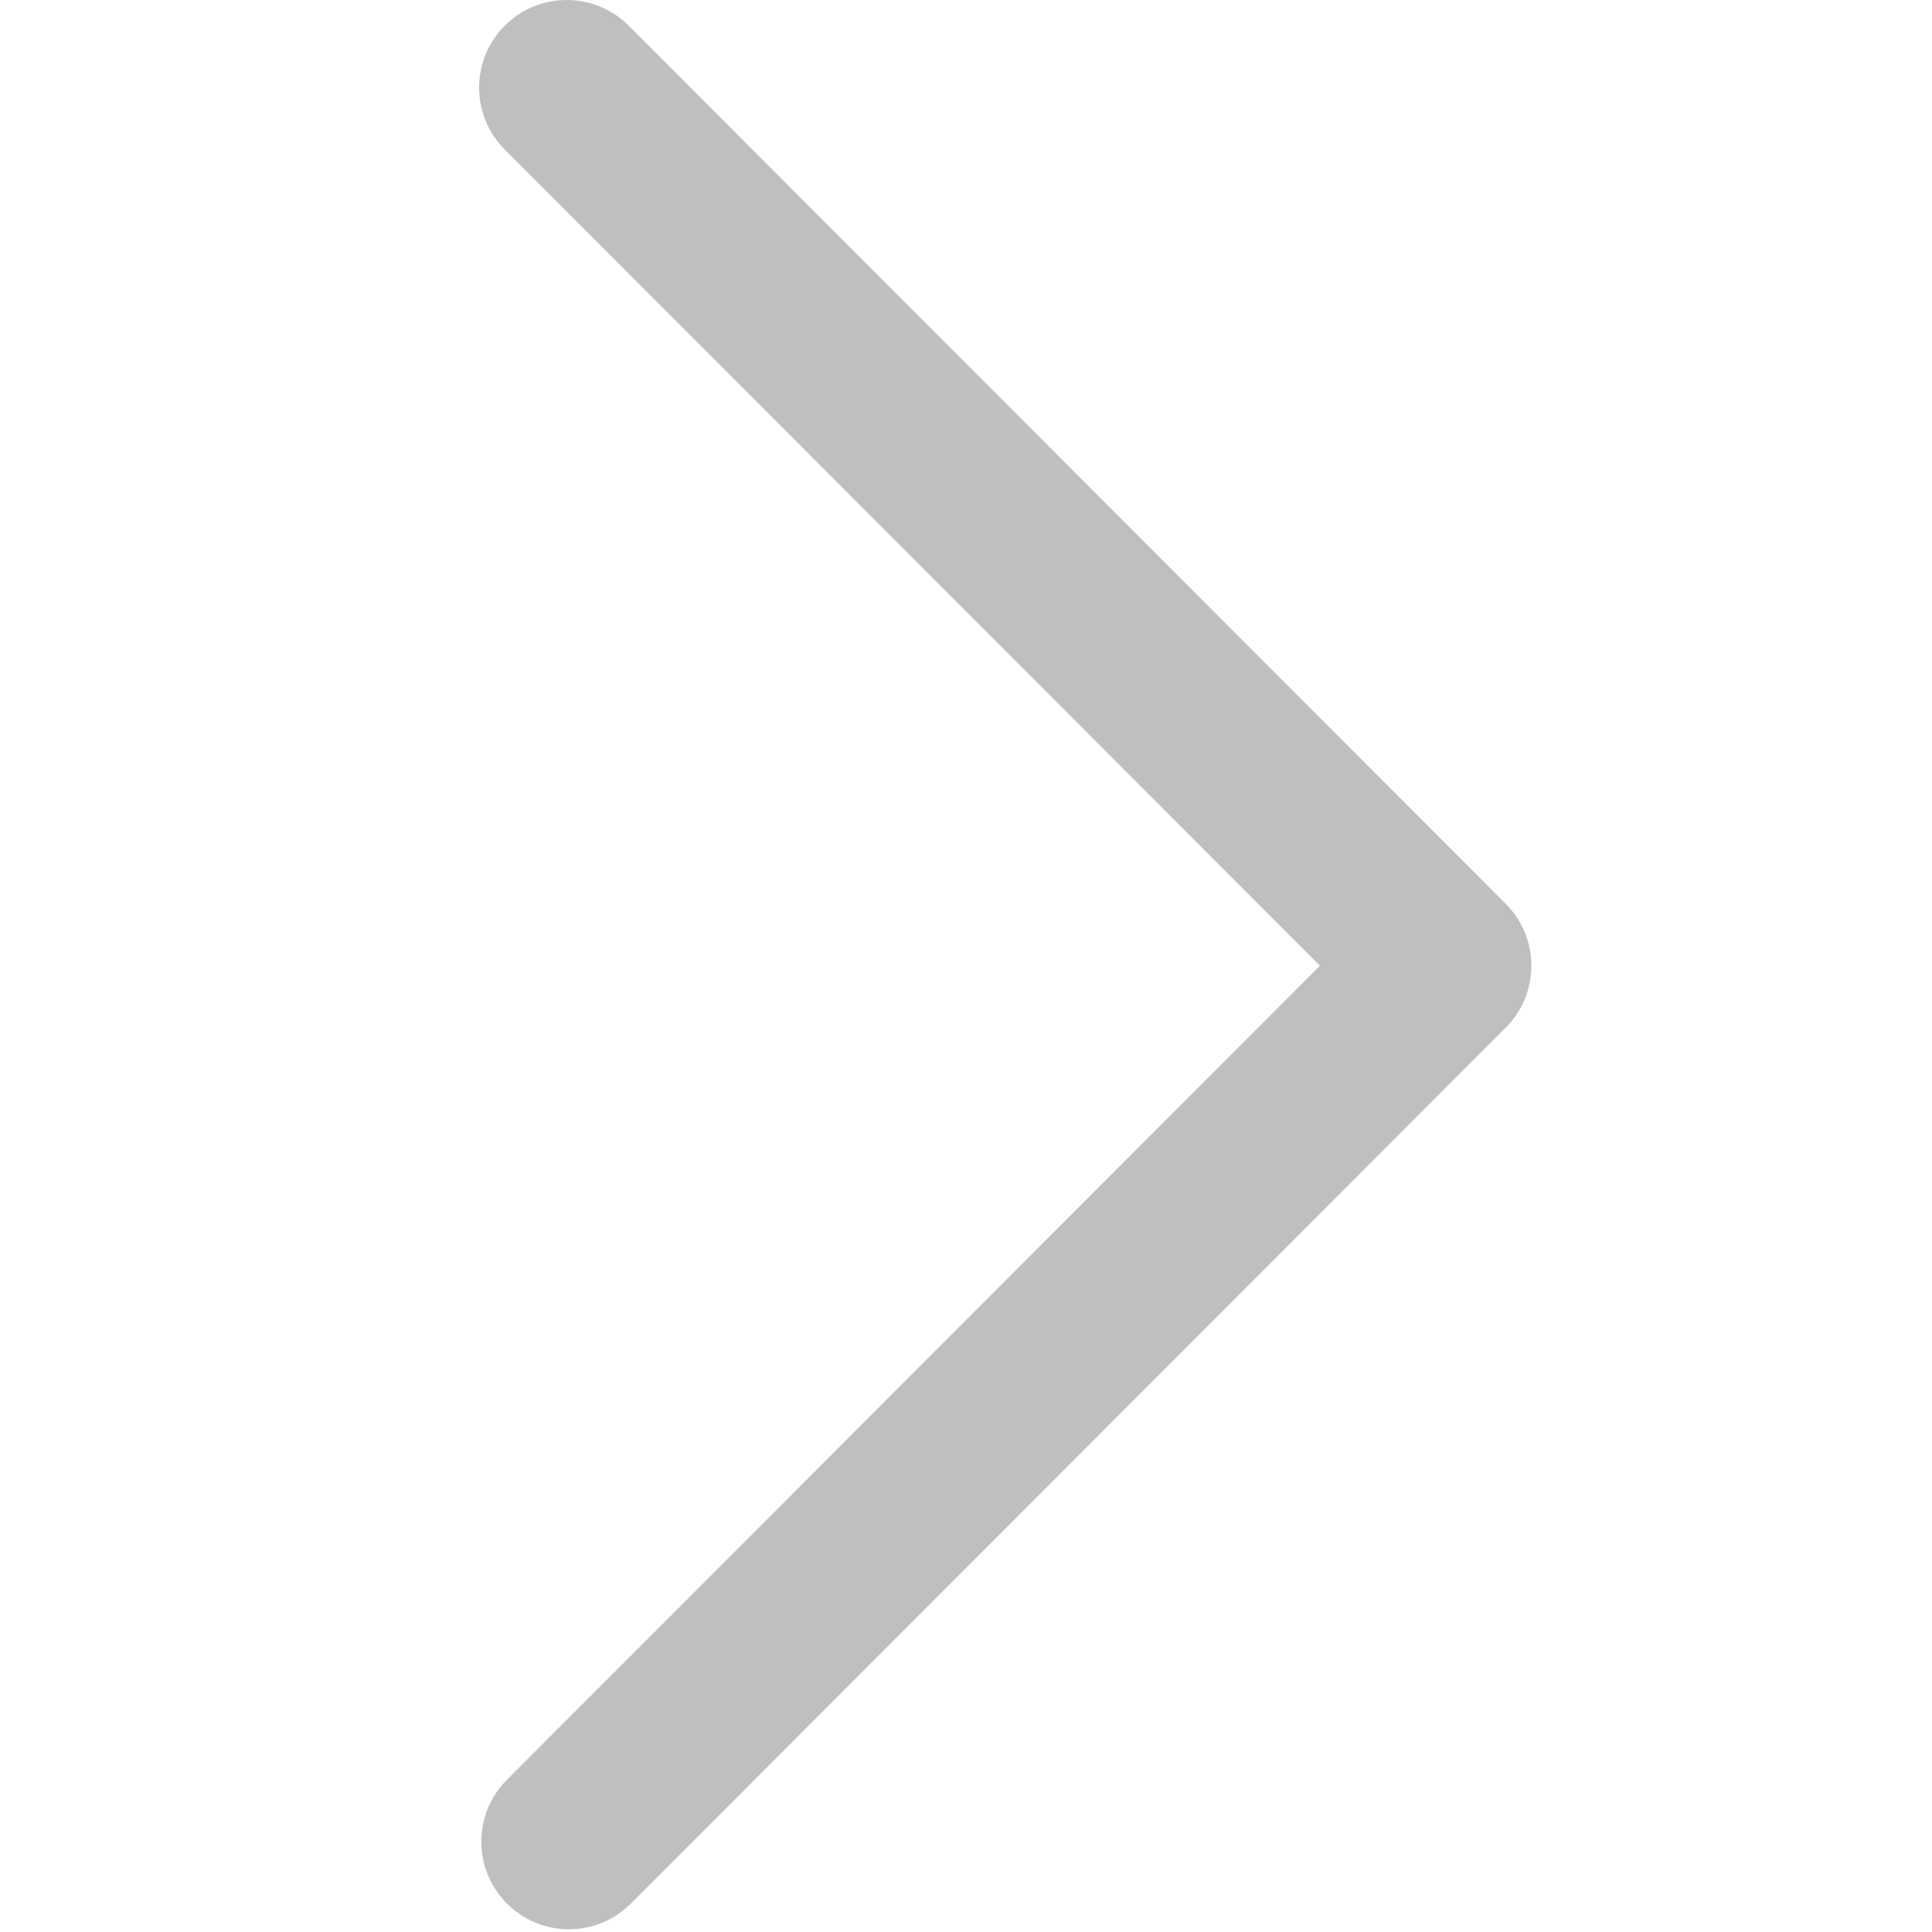
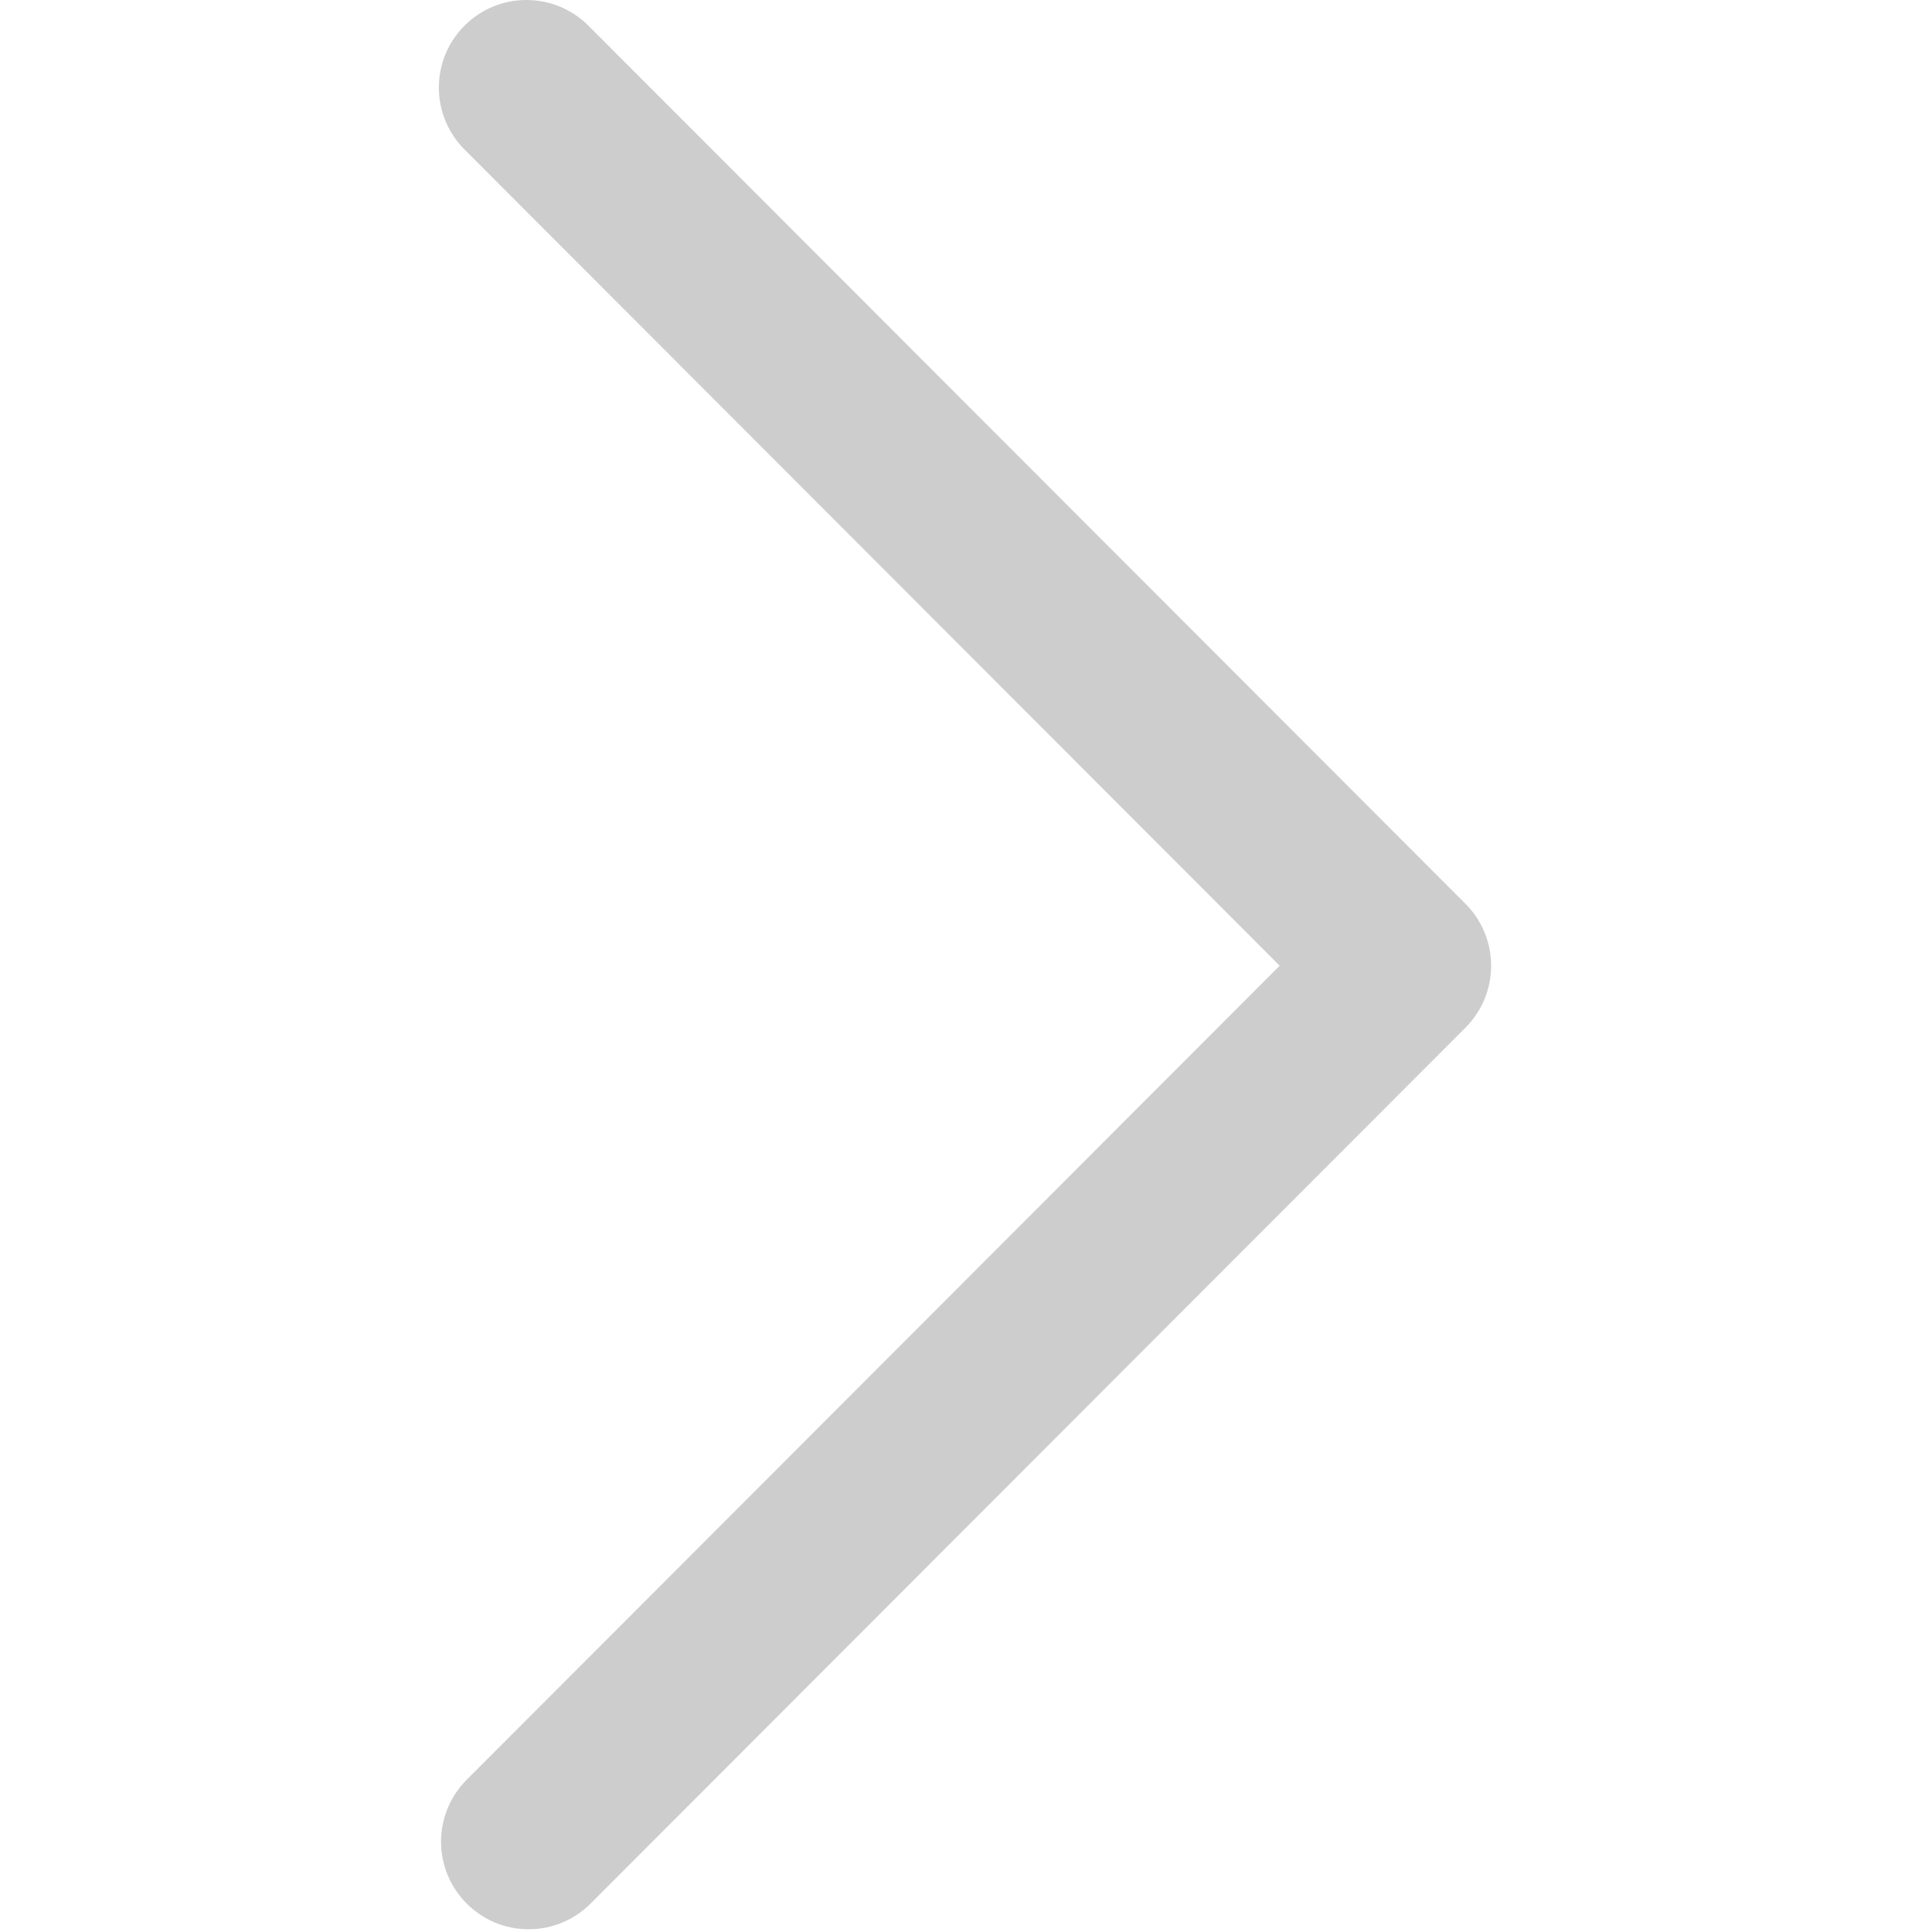
- <svg xmlns="http://www.w3.org/2000/svg" t="1510920480645" class="icon" style="" viewBox="0 0 1024 1024" version="1.1" p-id="3210" width="16" height="16">
+ <svg xmlns="http://www.w3.org/2000/svg" t="1510973376277" class="icon" style="" viewBox="0 0 1024 1024" version="1.1" p-id="1679" width="14" height="14">
  <defs>
    <style type="text/css" />
  </defs>
-   <path d="M334.949 1008.348l463.113-463.67c8.399-8.4 13.593-20.006 13.593-32.824s-5.195-24.423-13.593-32.824l-464.274-464.831c-8.456-8.758-20.301-14.197-33.417-14.197-25.641 0-46.427 20.786-46.427 46.427 0 13.091 5.419 24.919 14.137 33.359l464.287 464.889v-65.648l-463.113 463.717c-8.731 8.452-14.15 20.279-14.15 33.37 0 25.641 20.786 46.427 46.427 46.427 13.115 0 24.961-5.438 33.404-14.183z" fill="#bfbfbf" p-id="3211" />
+   <path d="M313.616 1008.348l463.113-463.67c8.399-8.4 13.593-20.006 13.593-32.824s-5.195-24.423-13.593-32.824L312.455 14.199C303.999 5.441 292.154 0.002 279.038 0.002c-25.641 0-46.427 20.786-46.427 46.427 0 13.091 5.419 24.919 14.137 33.359l464.287 464.889v-65.648L247.922 942.746c-8.731 8.452-14.15 20.279-14.15 33.37 0 25.641 20.786 46.427 46.427 46.427 13.115 0 24.961-5.438 33.404-14.183z" fill="#cdcdcd" p-id="1680" />
</svg>
